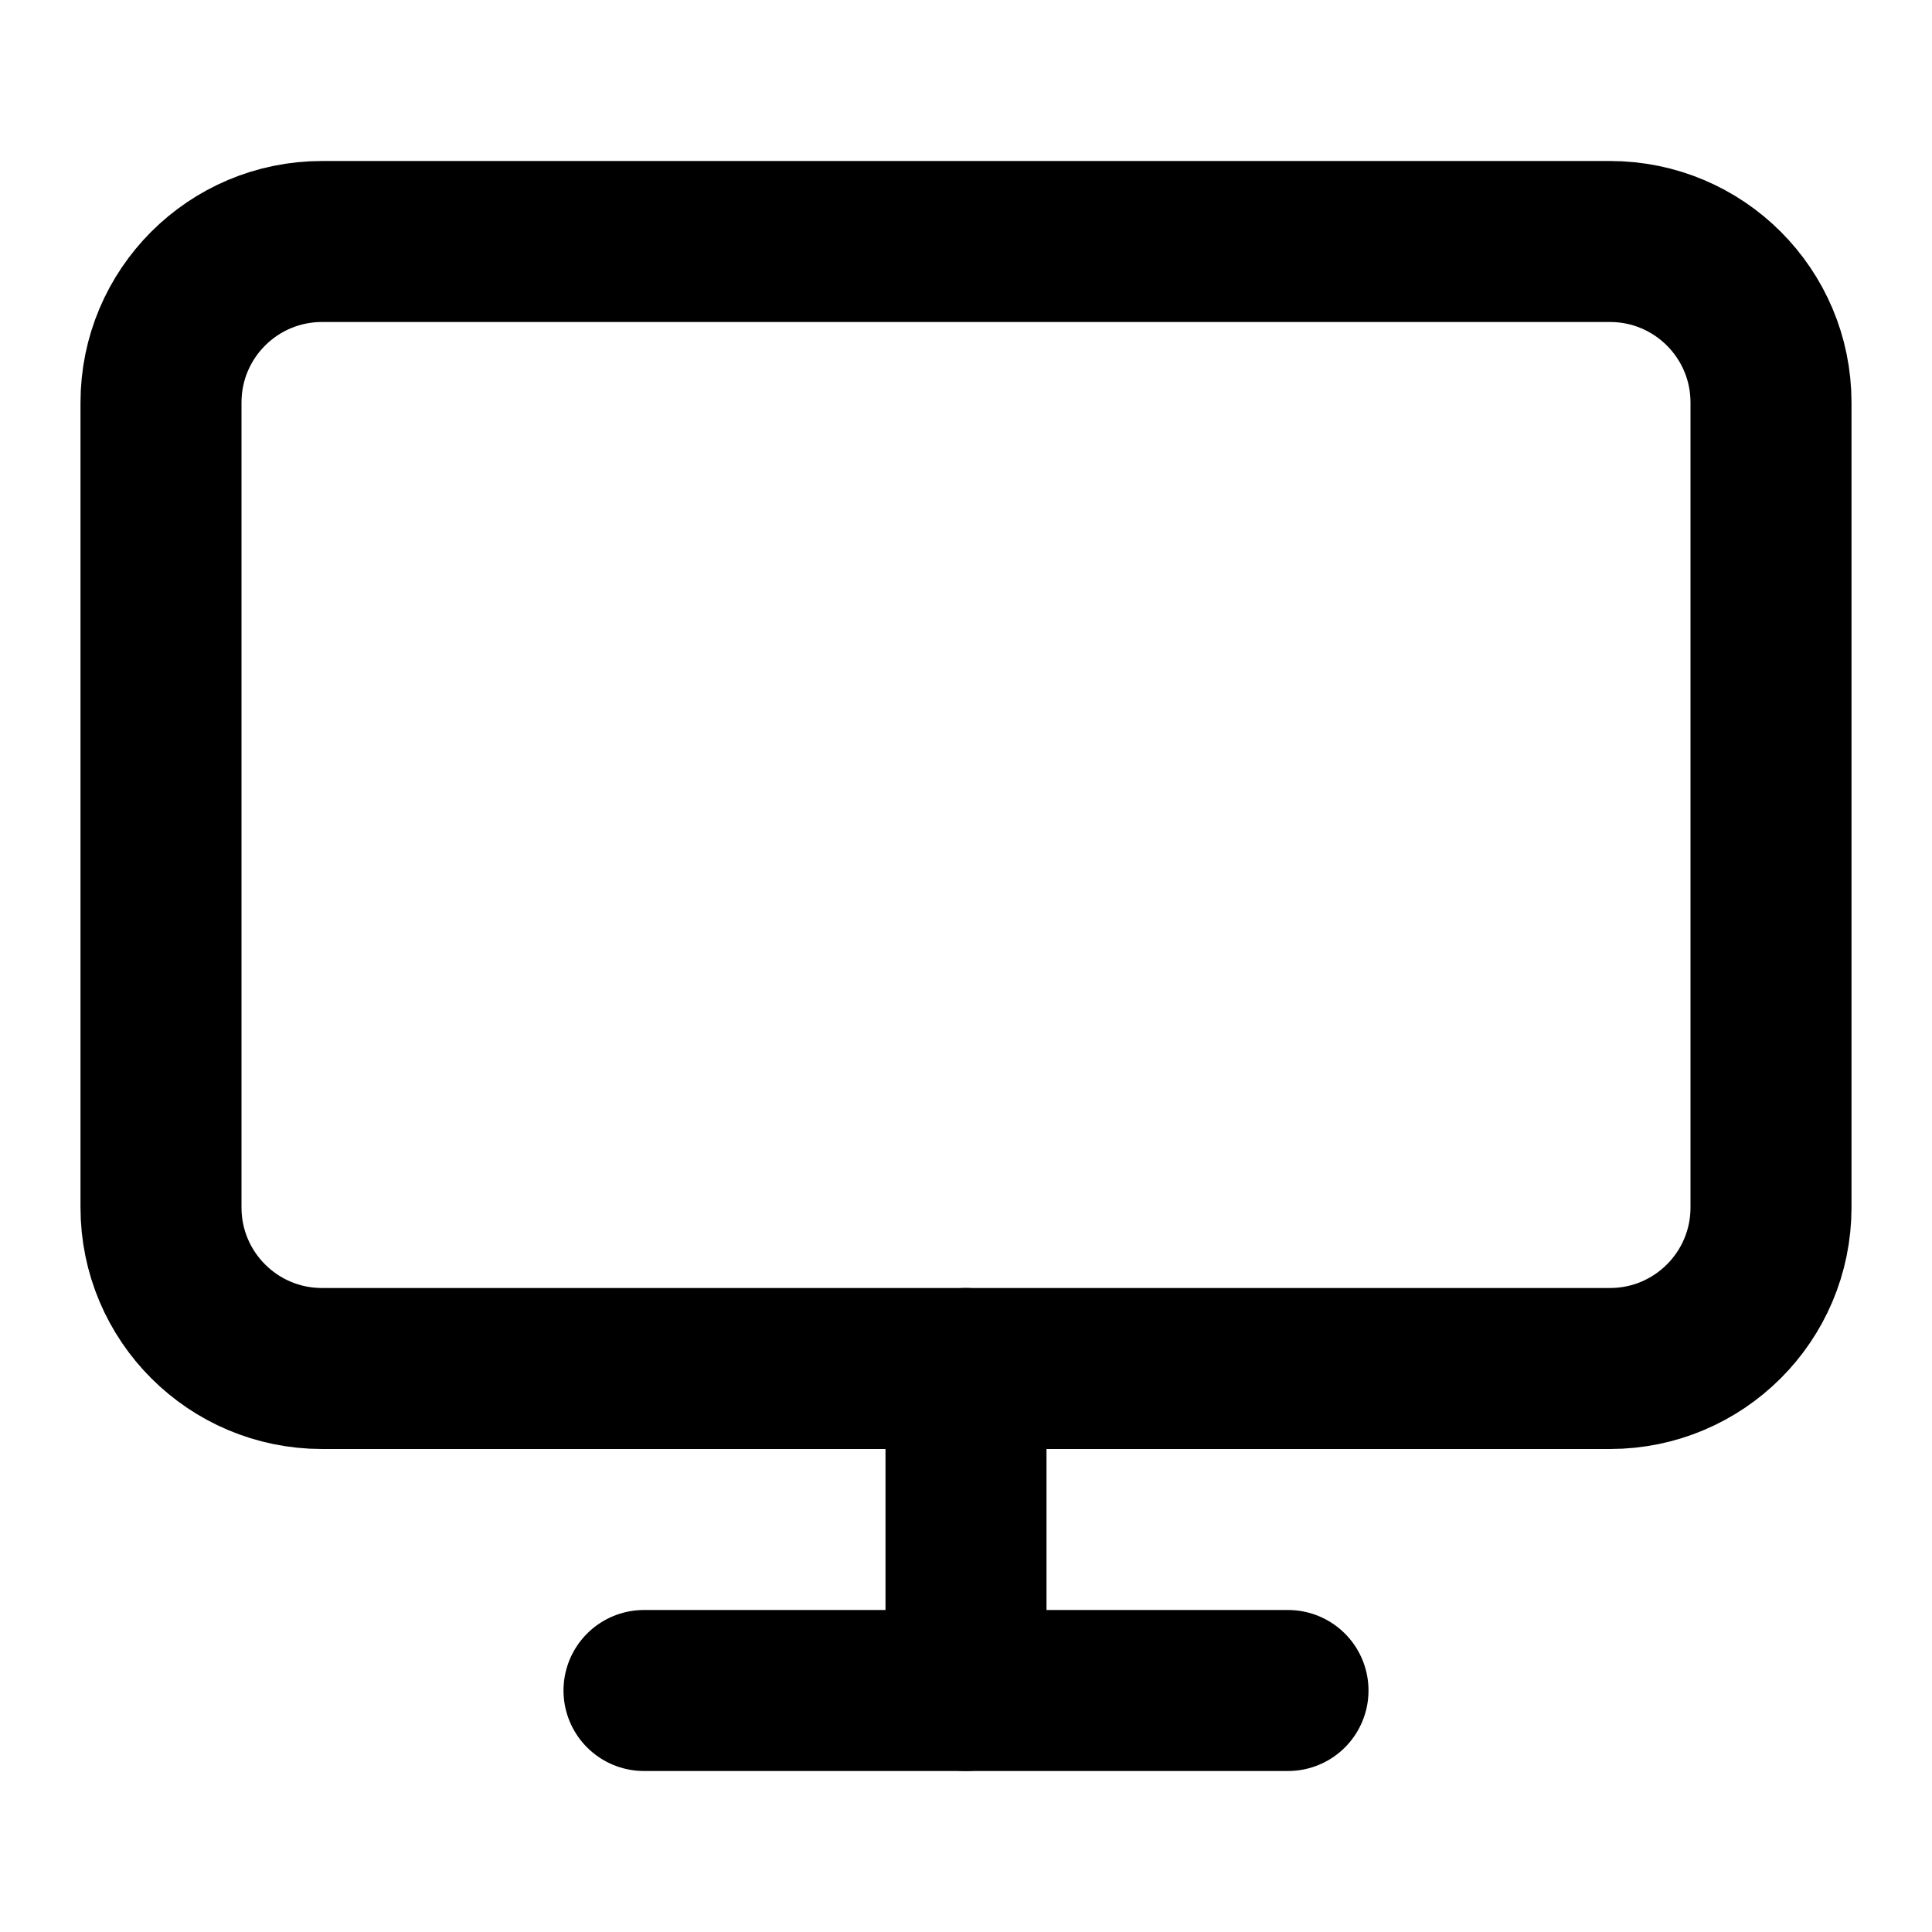
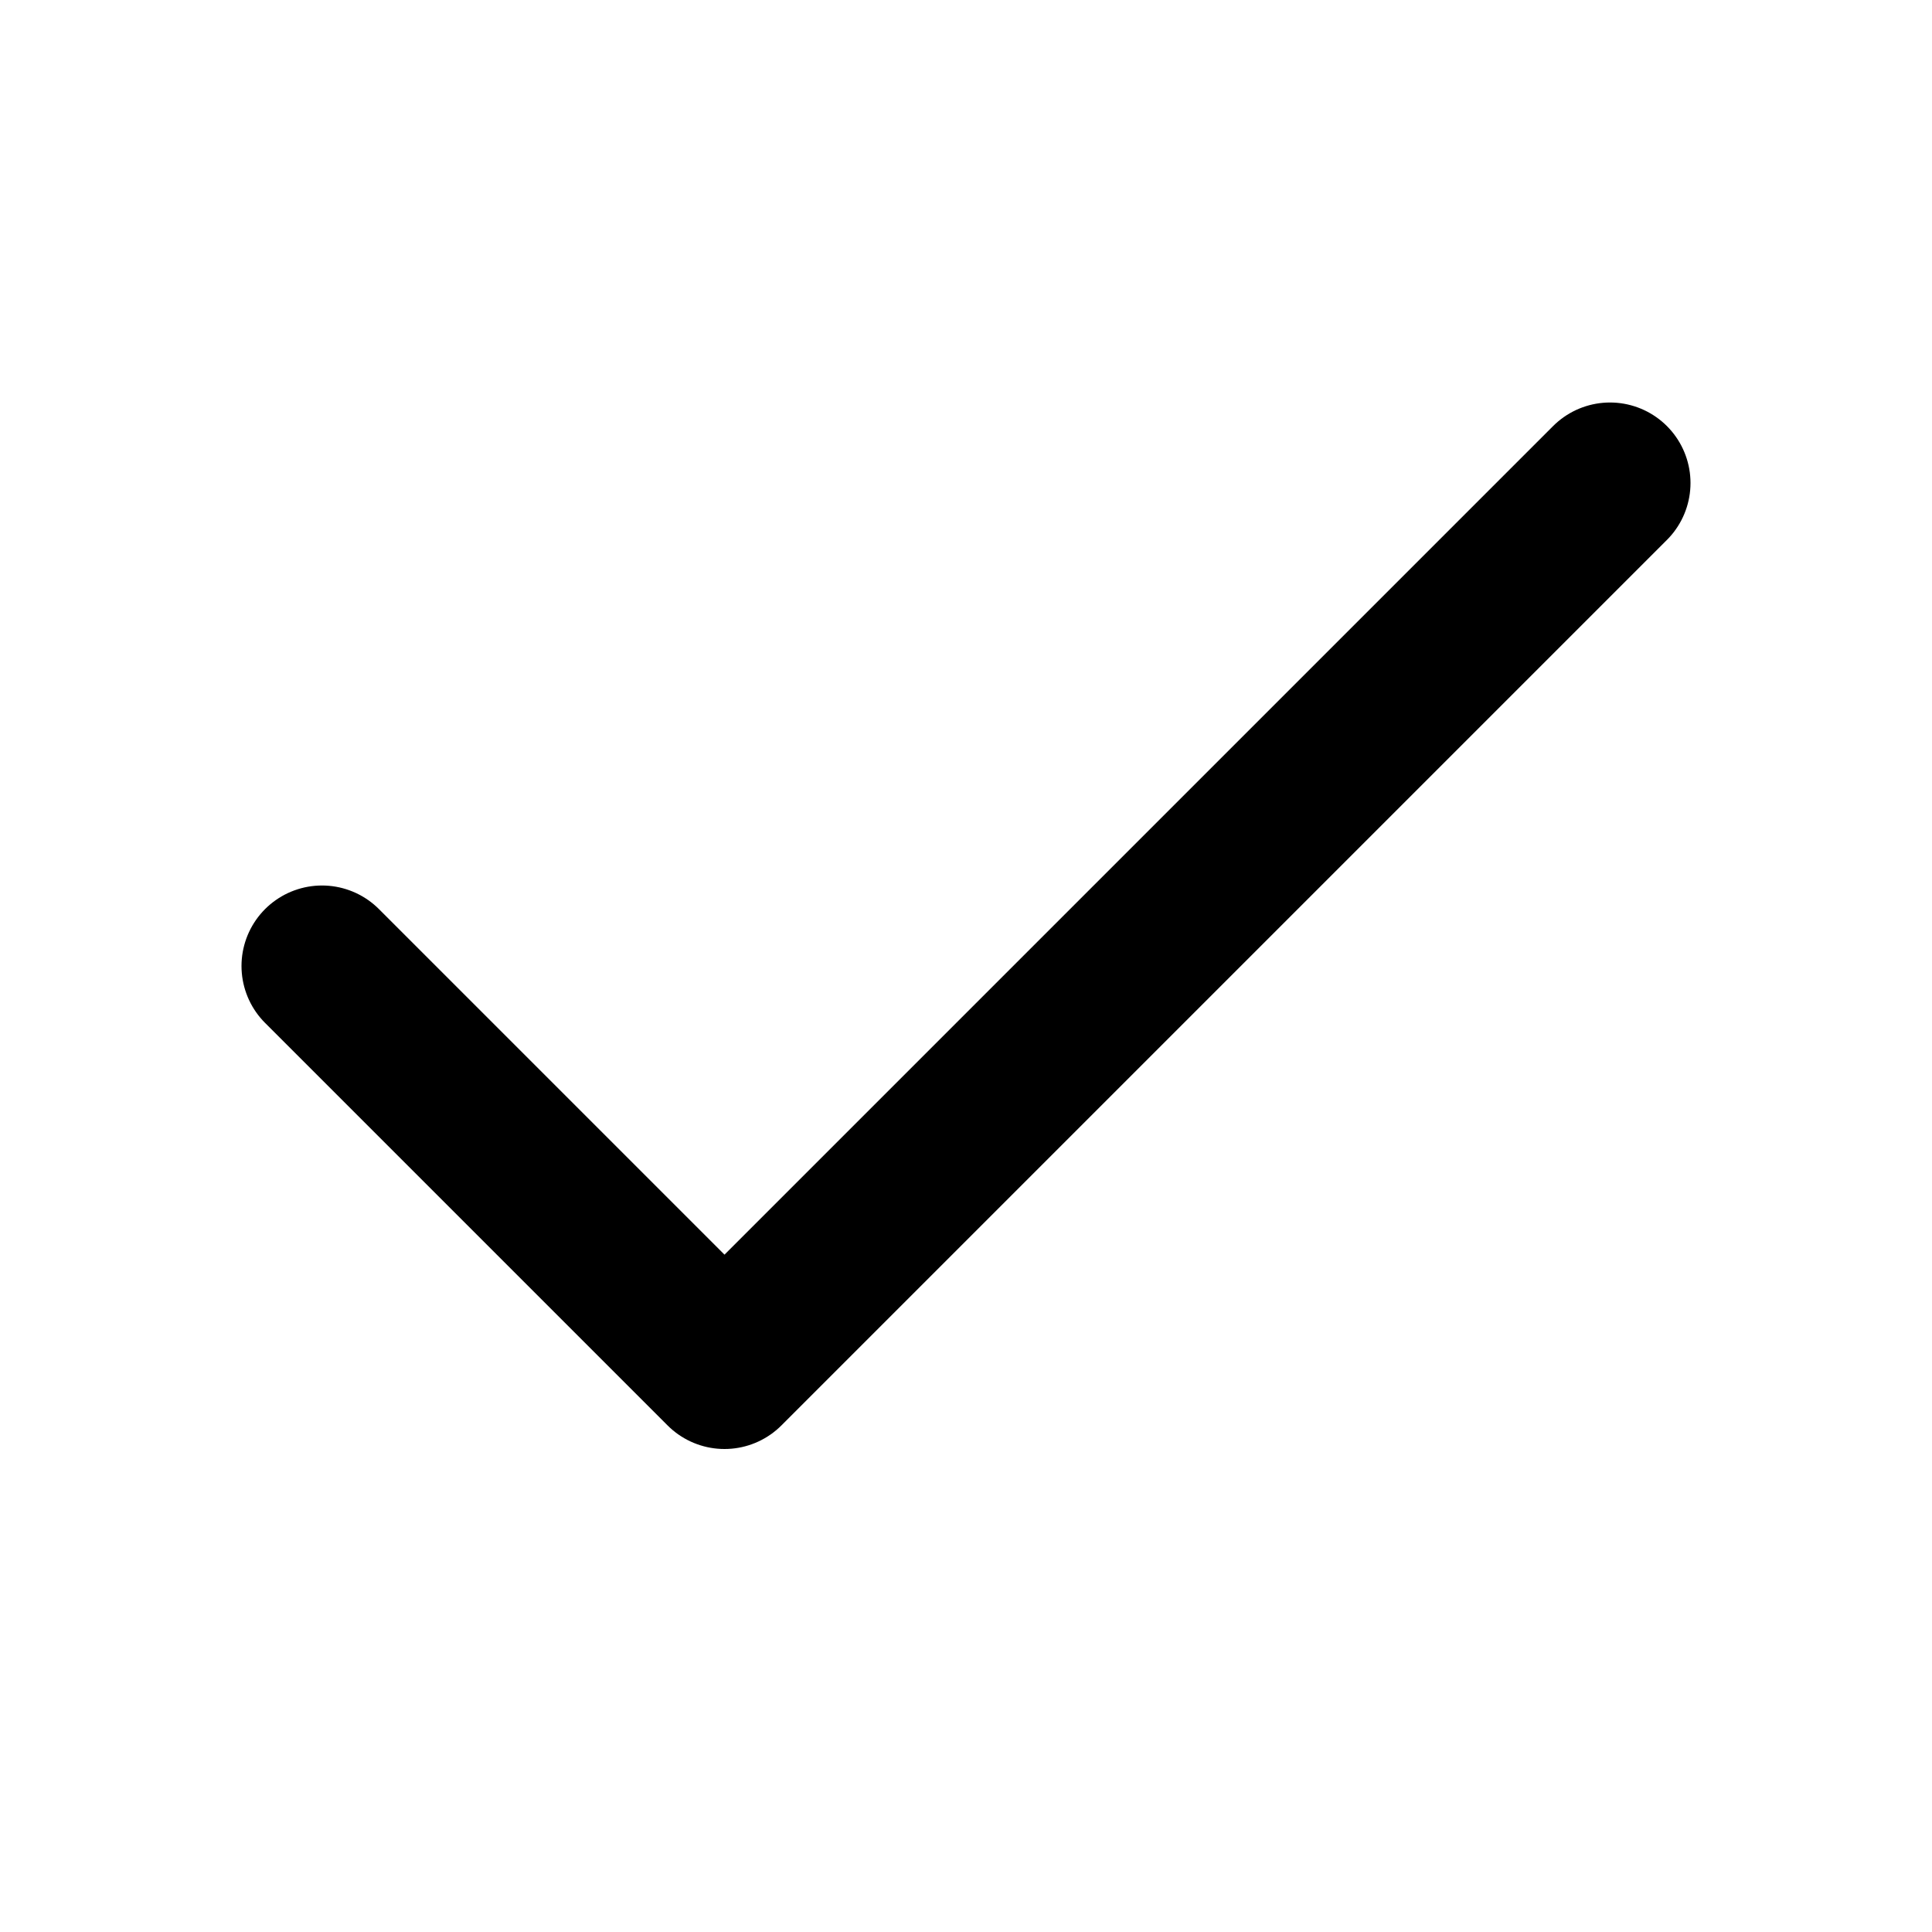
- <svg xmlns="http://www.w3.org/2000/svg" class="lucide lucide-monitor" width="24" height="24" viewBox="0 0 24 24" fill="none" stroke="currentColor" stroke-width="2" stroke-linecap="round" stroke-linejoin="round">
-   <rect width="20" height="14" x="2" y="3" rx="2" />
-   <line x1="8" x2="16" y1="21" y2="21" />
-   <line x1="12" x2="12" y1="17" y2="21" />
+ <svg xmlns="http://www.w3.org/2000/svg" class="lucide lucide-check" width="24" height="24" viewBox="0 0 24 24" fill="none" stroke="currentColor" stroke-width="2" stroke-linecap="round" stroke-linejoin="round">
+   <path d="M20 6 9 17l-5-5" />
</svg>
